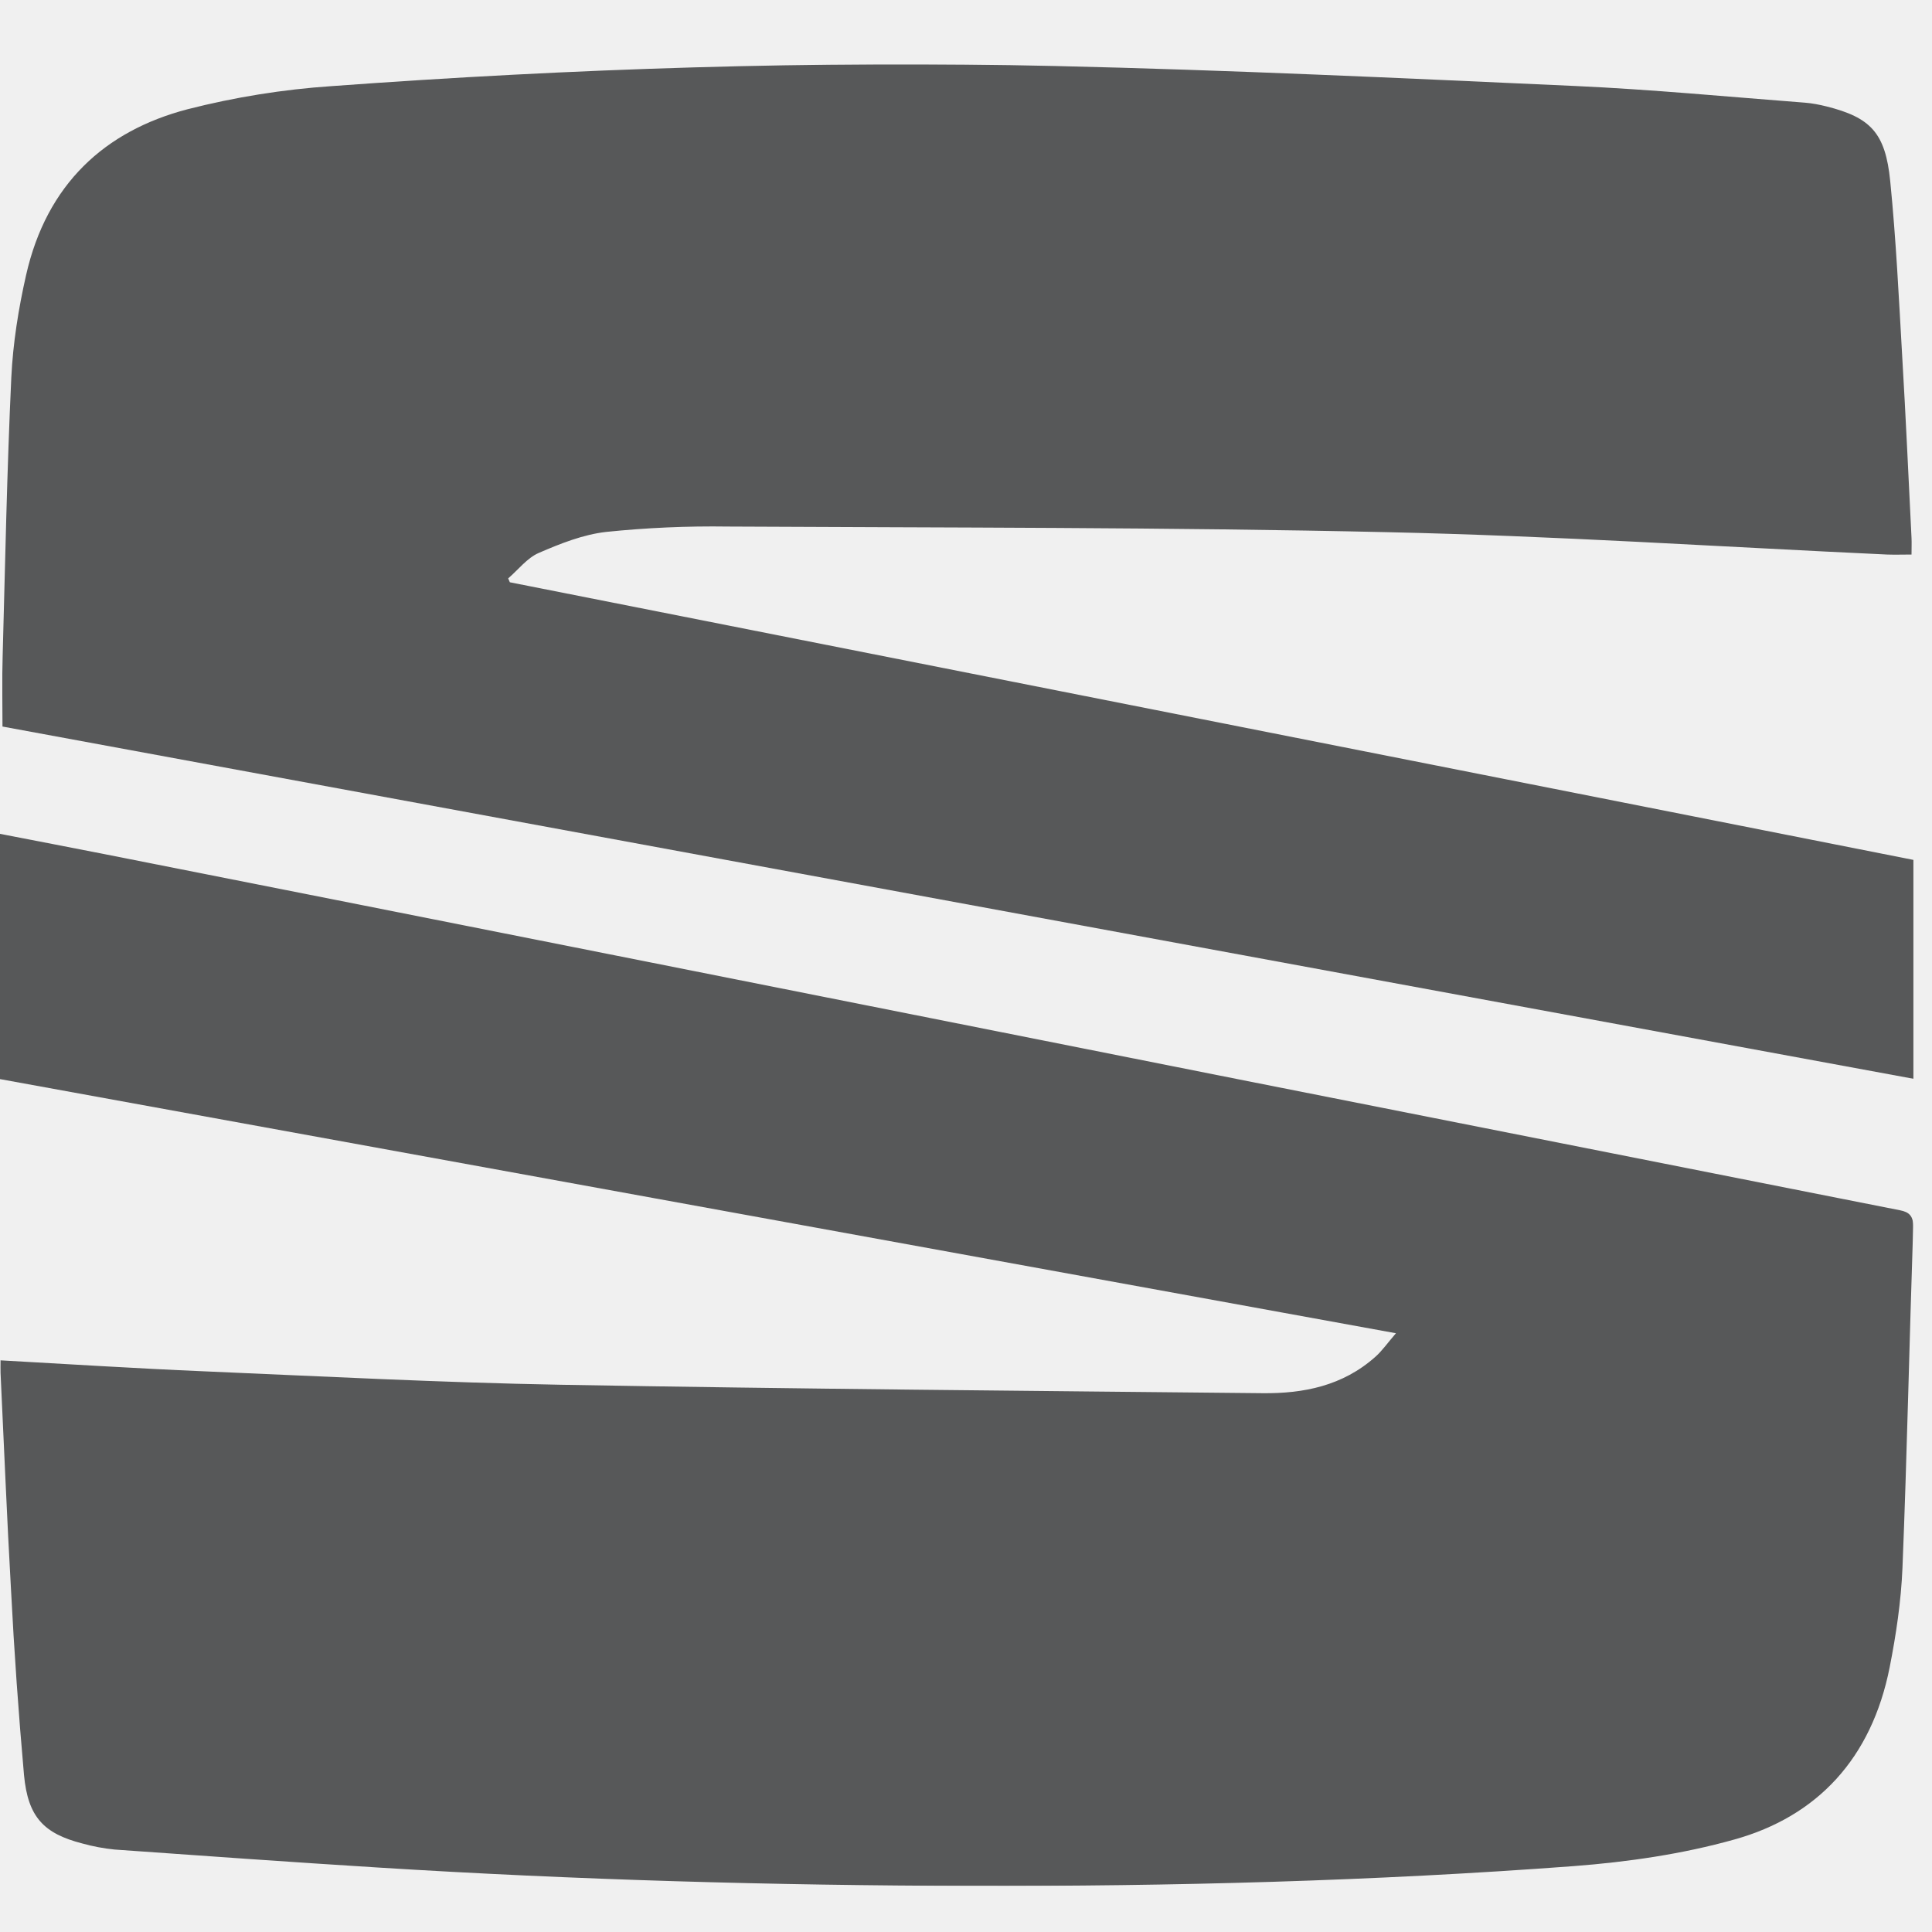
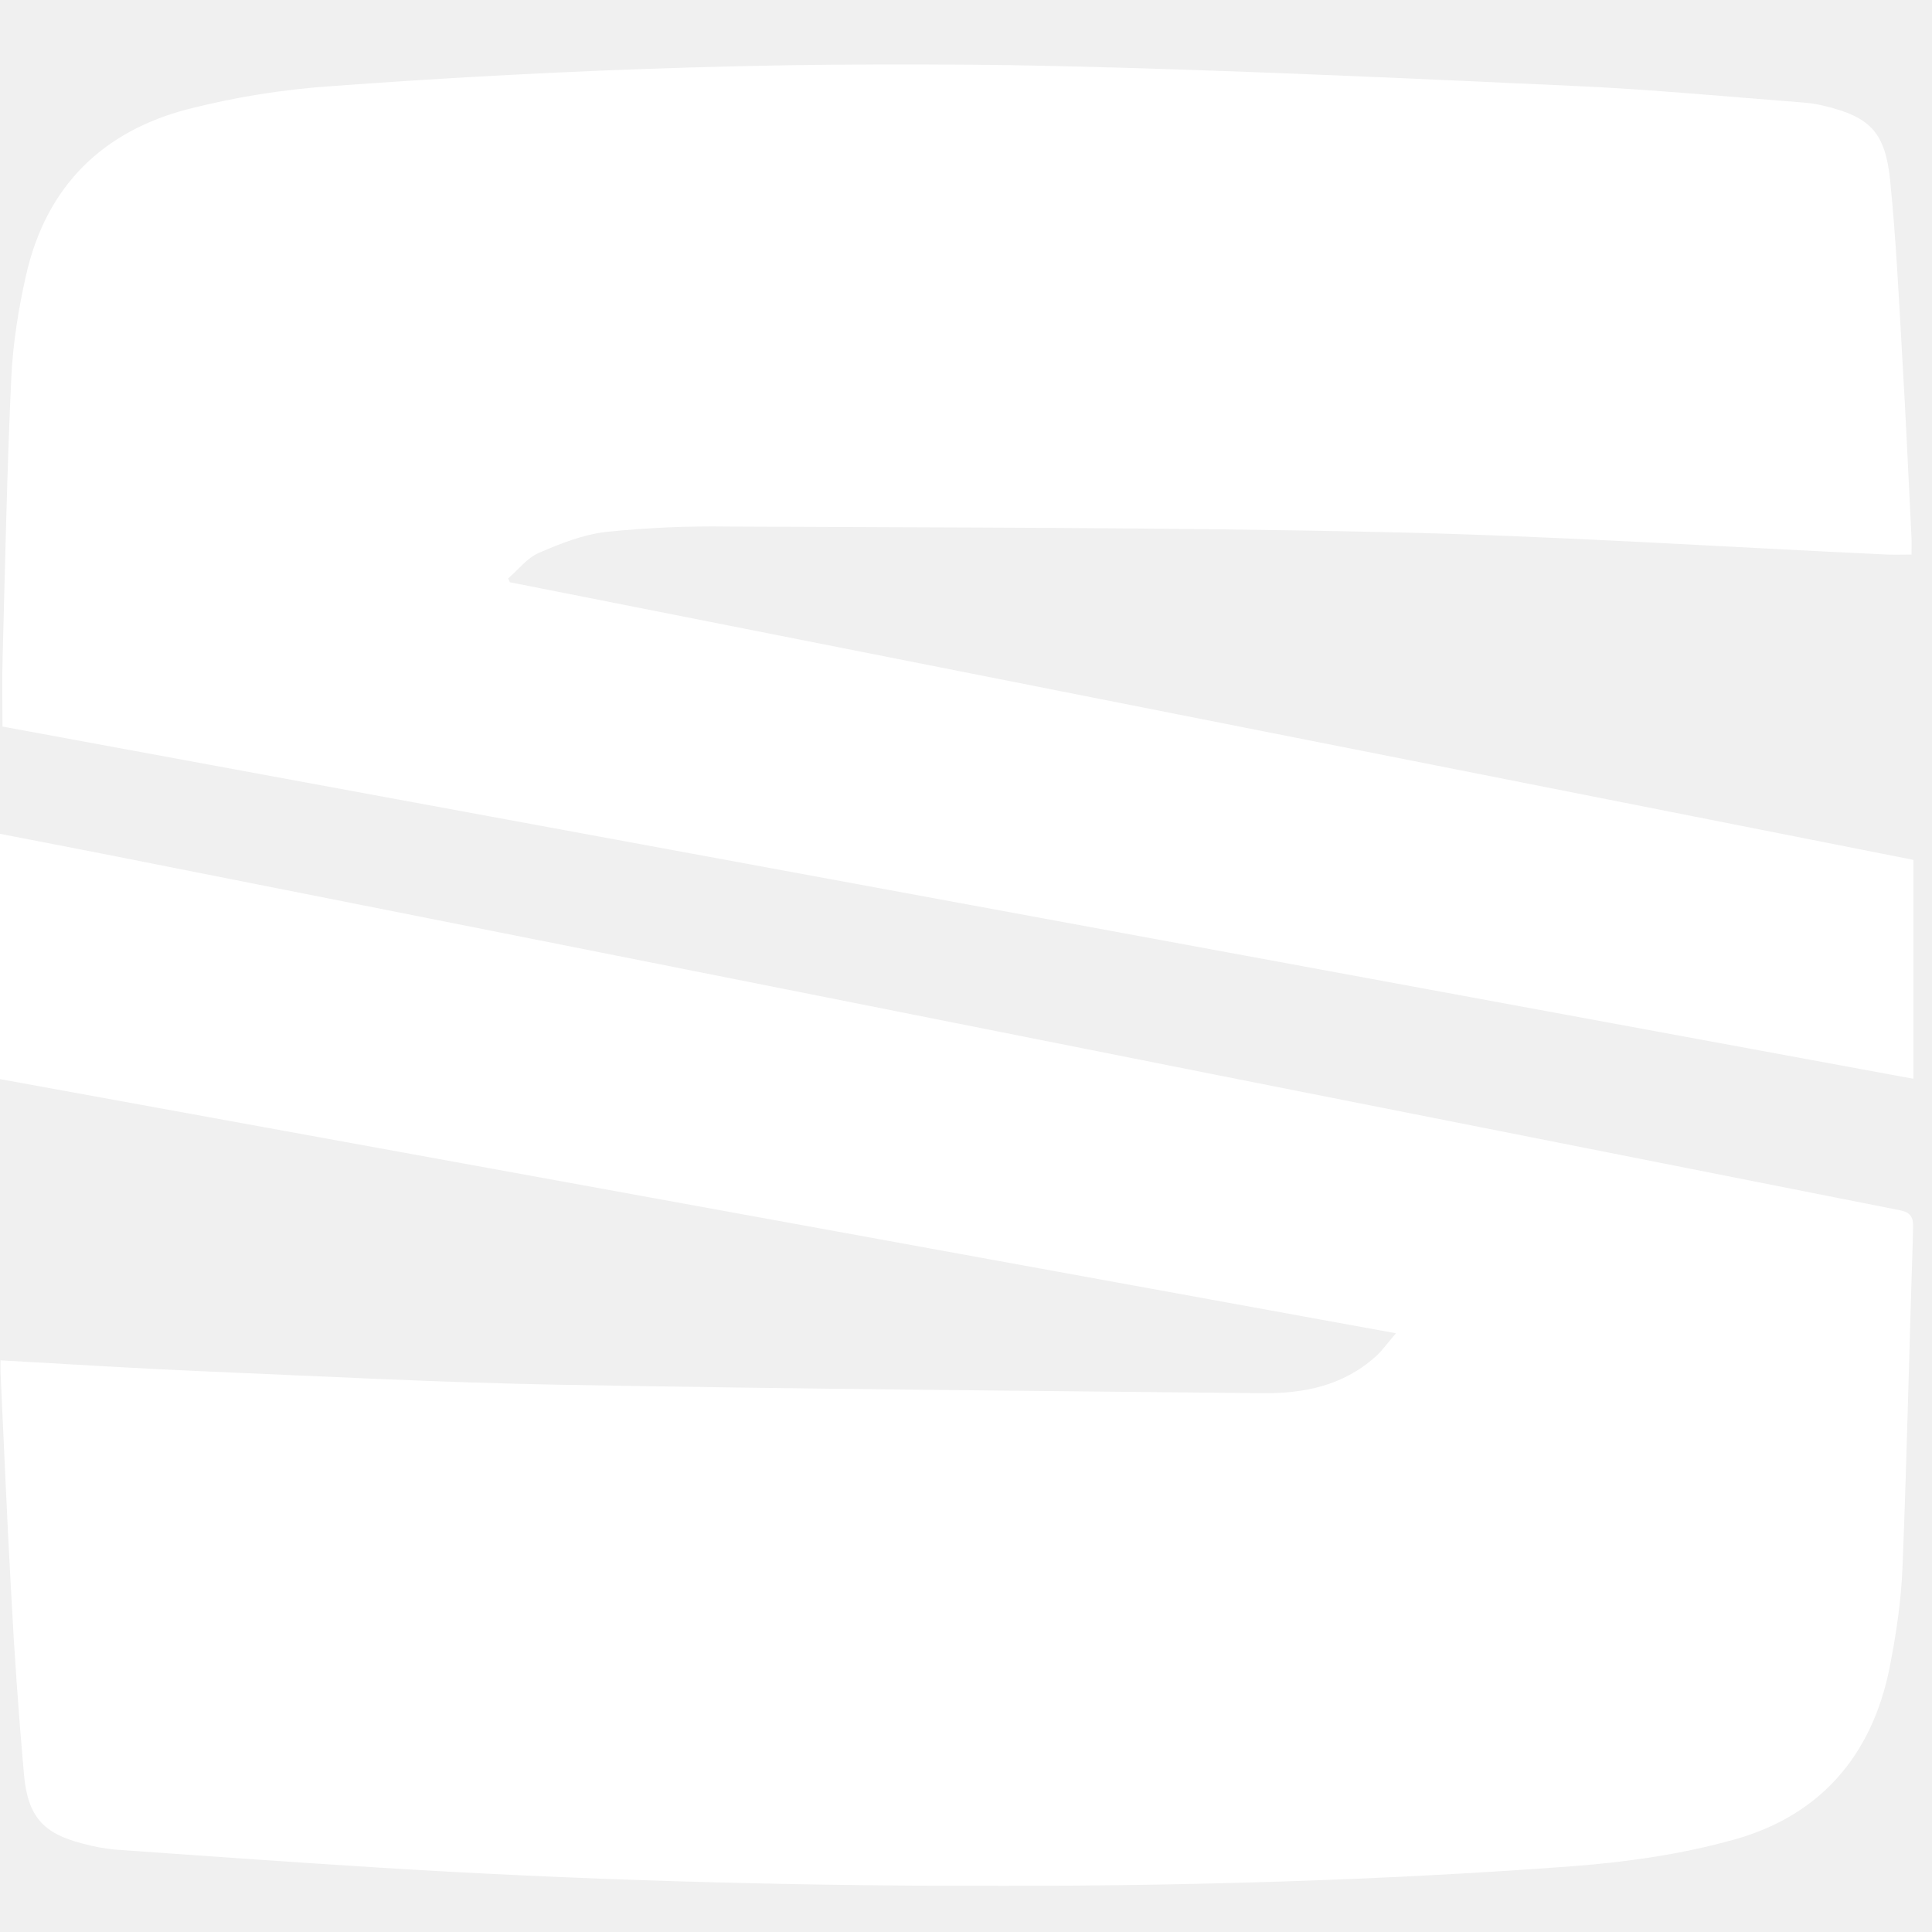
<svg xmlns="http://www.w3.org/2000/svg" xmlns:xlink="http://www.w3.org/1999/xlink" width="35" height="35" viewBox="0 0 35 35">
  <defs>
    <path id="a" d="M0 .774h34.66v19.06H0z" />
    <path id="c" d="M.042.056h34.621v18.377H.042z" />
  </defs>
  <g fill="none" fill-rule="evenodd">
    <g transform="translate(0 14.332)">
      <mask id="b" fill="#fff">
        <use xlink:href="#a" />
      </mask>
-       <path fill="#575859" d="M.01 10.312c1.246.069 2.459.147 3.672.198 2.156.092 4.312.205 6.468.244 4.242.076 8.482.11 12.724.153.74.008 1.451-.132 2.043-.66.122-.108.218-.248.372-.426C16.809 8.277 8.406 6.746 0 5.217V.774c.645.126 1.276.245 1.906.37 3.094.613 6.187 1.224 9.28 1.84 3.782.75 7.565 1.506 11.347 2.256 3.605.715 7.21 1.427 10.814 2.141l1.072.212c.168.032.248.105.24.315-.069 2.054-.111 4.11-.194 6.163-.025.603-.115 1.21-.232 1.802-.328 1.655-1.314 2.701-2.812 3.119-.944.265-1.93.407-2.906.482-3.64.273-7.285.367-10.931.359-3.581-.008-7.159-.109-10.735-.333-1.592-.099-3.183-.213-4.775-.326a3.463 3.463 0 0 1-.584-.11c-.699-.18-.984-.48-1.055-1.239A89.88 89.88 0 0 1 .2 14.477C.125 13.165.073 11.853.01 10.54c-.002-.067 0-.136 0-.228" mask="url(#b)" />
+       <path fill="rgb(255,255,255)" d="M.01 10.312c1.246.069 2.459.147 3.672.198 2.156.092 4.312.205 6.468.244 4.242.076 8.482.11 12.724.153.74.008 1.451-.132 2.043-.66.122-.108.218-.248.372-.426C16.809 8.277 8.406 6.746 0 5.217V.774c.645.126 1.276.245 1.906.37 3.094.613 6.187 1.224 9.28 1.84 3.782.75 7.565 1.506 11.347 2.256 3.605.715 7.21 1.427 10.814 2.141l1.072.212c.168.032.248.105.24.315-.069 2.054-.111 4.11-.194 6.163-.025.603-.115 1.21-.232 1.802-.328 1.655-1.314 2.701-2.812 3.119-.944.265-1.93.407-2.906.482-3.64.273-7.285.367-10.931.359-3.581-.008-7.159-.109-10.735-.333-1.592-.099-3.183-.213-4.775-.326a3.463 3.463 0 0 1-.584-.11c-.699-.18-.984-.48-1.055-1.239A89.88 89.88 0 0 1 .2 14.477C.125 13.165.073 11.853.01 10.54c-.002-.067 0-.136 0-.228" mask="url(#b)" />
    </g>
    <g transform="translate(0 1.11)">
      <mask id="d" fill="#fff">
        <use xlink:href="#c" />
      </mask>
-       <path fill="#575859" d="M9.235 9.438c8.472 1.677 16.944 3.352 25.429 5.03v3.965L.045 12.052c0-.433-.01-.853.003-1.276.046-1.683.078-3.367.157-5.05.03-.62.13-1.245.267-1.85C.845 2.224 1.899 1.262 3.394.87a14.495 14.495 0 0 1 2.617-.42c4.365-.32 8.738-.463 13.112-.364 3.14.072 6.28.22 9.418.362 1.387.063 2.771.196 4.156.302.131.01.263.036.392.068.796.2 1.067.476 1.154 1.352.106 1.06.157 2.127.218 3.19.065 1.092.113 2.185.168 3.276.004.087 0 .175 0 .3-.153 0-.299.005-.443 0-3.016-.14-6.029-.339-9.046-.405-3.983-.09-7.969-.08-11.953-.102a18.79 18.79 0 0 0-2.205.097c-.417.047-.83.211-1.224.382-.208.09-.37.304-.552.46l.03.07" mask="url(#d)" />
+       <path fill="rgb(255,255,255)" d="M9.235 9.438c8.472 1.677 16.944 3.352 25.429 5.03v3.965L.045 12.052c0-.433-.01-.853.003-1.276.046-1.683.078-3.367.157-5.05.03-.62.13-1.245.267-1.85C.845 2.224 1.899 1.262 3.394.87a14.495 14.495 0 0 1 2.617-.42c4.365-.32 8.738-.463 13.112-.364 3.14.072 6.28.22 9.418.362 1.387.063 2.771.196 4.156.302.131.01.263.036.392.068.796.2 1.067.476 1.154 1.352.106 1.06.157 2.127.218 3.19.065 1.092.113 2.185.168 3.276.004.087 0 .175 0 .3-.153 0-.299.005-.443 0-3.016-.14-6.029-.339-9.046-.405-3.983-.09-7.969-.08-11.953-.102a18.79 18.79 0 0 0-2.205.097c-.417.047-.83.211-1.224.382-.208.09-.37.304-.552.46l.03.07" mask="url(#d)" />
    </g>
  </g>
</svg>
